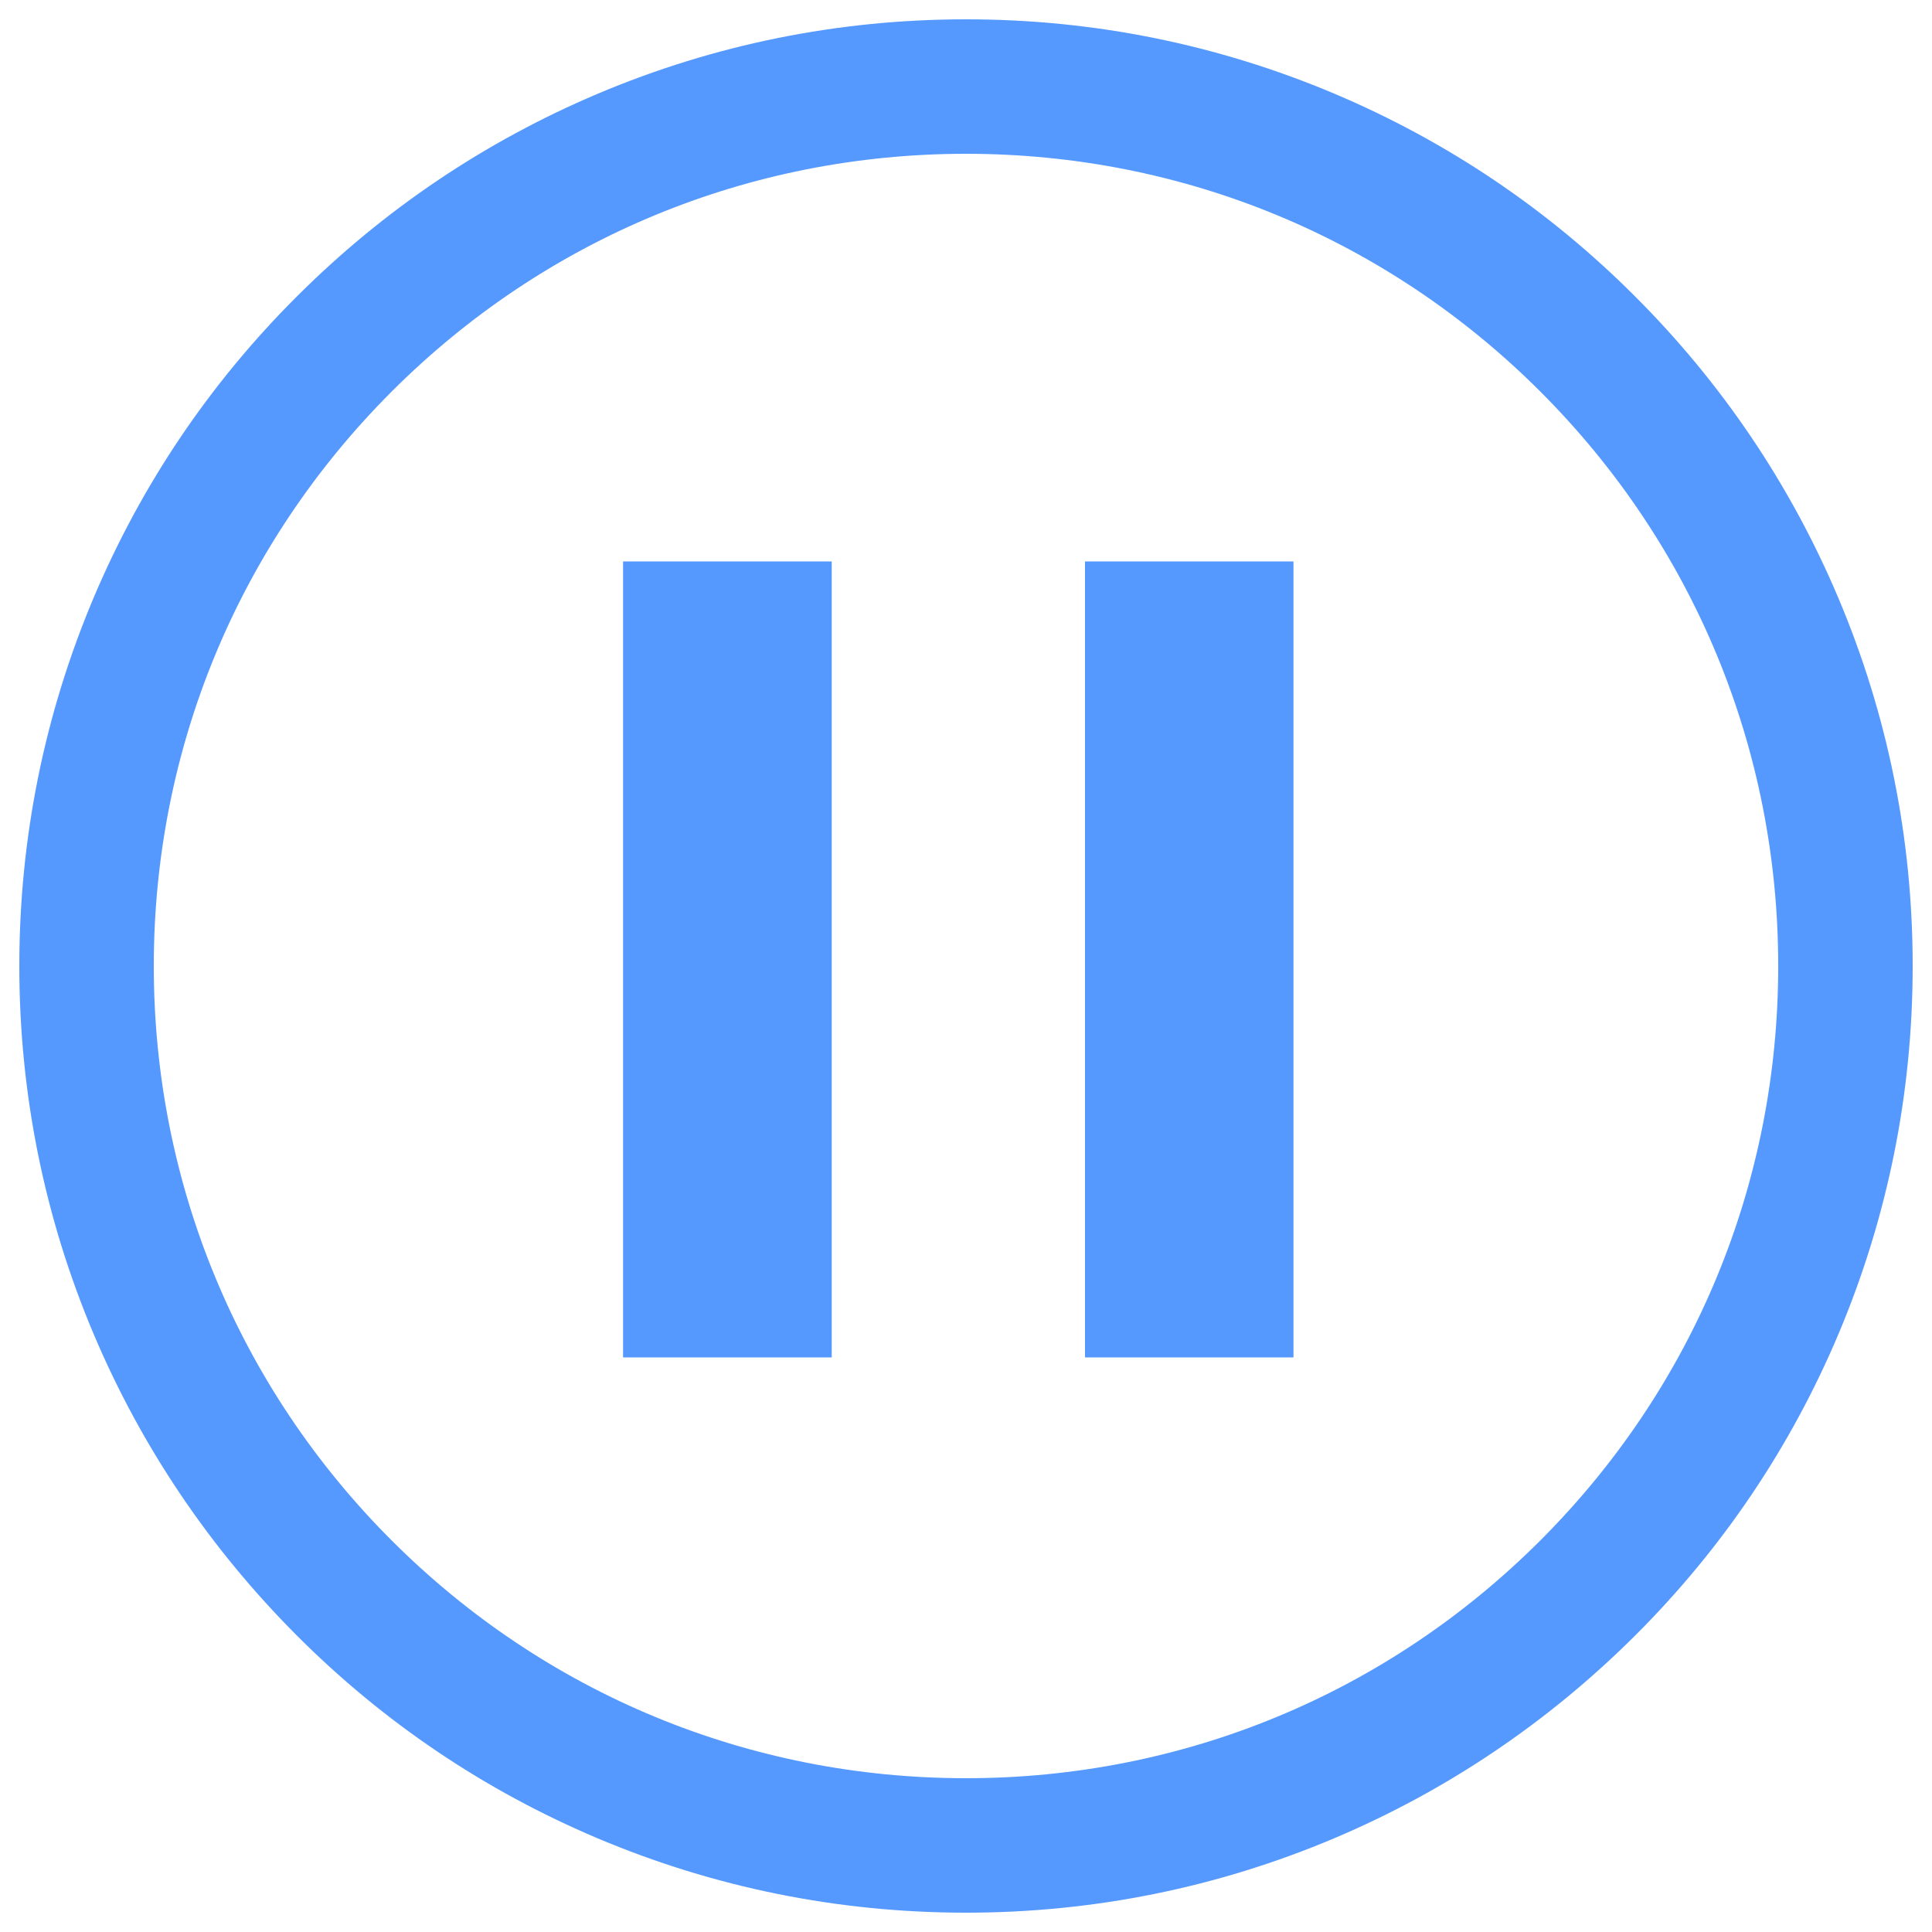
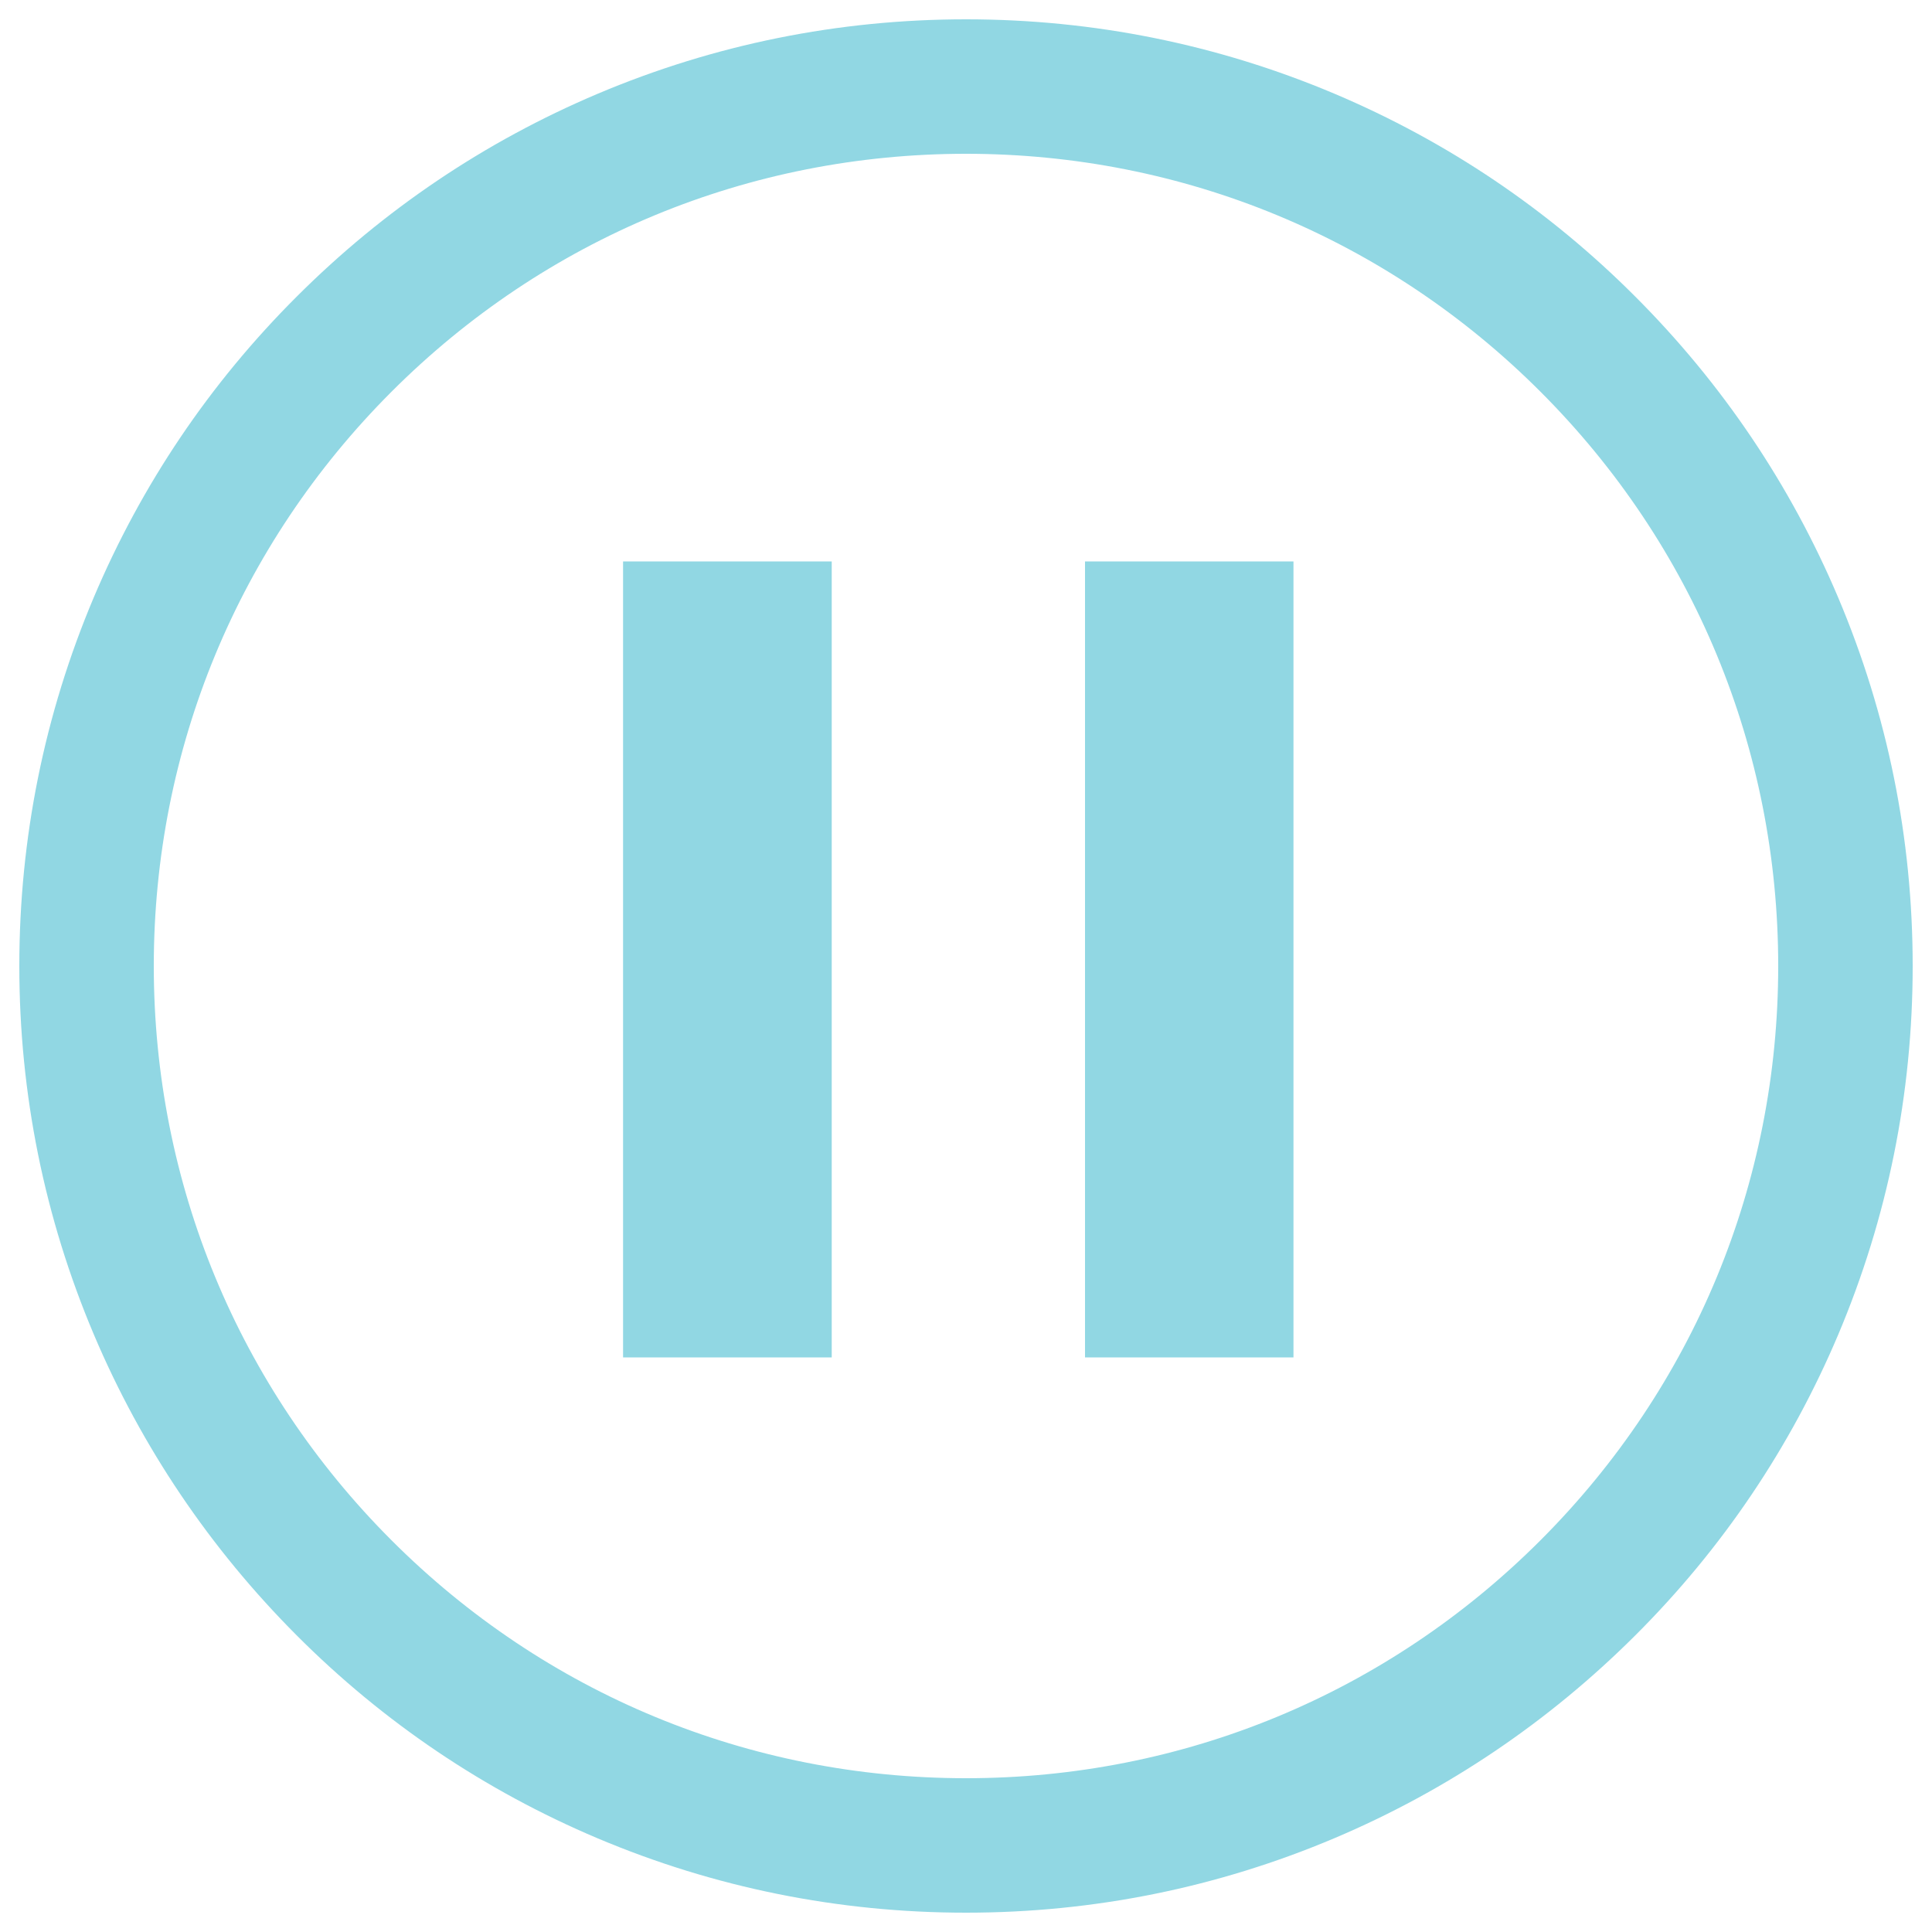
<svg xmlns="http://www.w3.org/2000/svg" version="1.1" x="0px" y="0px" viewBox="0 0 1000 1000" enable-background="new 0 0 1000 1000" xml:space="preserve" id="svg12">
  <defs id="defs16" />
-   <g id="g10" style="fill:#5599ff">
-     <path d="M500,990c-66.1,0-130.3-13-190.7-38.5c-58.4-24.7-110.8-60-155.7-105s-80.3-97.4-105-155.7C23,630.3,10,566.1,10,500c0-66.1,13-130.3,38.5-190.7c24.7-58.4,60-110.8,105-155.7c45-45,97.4-80.3,155.7-105C369.7,23,433.9,10,500,10c66.1,0,130.3,13,190.7,38.5c58.4,24.7,110.8,60,155.7,105c45,45,80.3,97.4,105,155.7C977,369.7,990,433.9,990,500c0,66.1-13,130.3-38.5,190.7c-24.7,58.4-60,110.8-105,155.7s-97.4,80.3-155.7,105C630.3,977,566.1,990,500,990z M500,79.6c-112.3,0-217.9,43.7-297.3,123.1C123.3,282.1,79.6,387.7,79.6,500s43.7,217.9,123.1,297.3c79.4,79.4,185,123.1,297.3,123.1c112.3,0,217.9-43.7,297.3-123.1c79.4-79.4,123.1-185,123.1-297.3s-43.7-217.9-123.1-297.3C717.9,123.3,612.3,79.6,500,79.6z" id="path4" style="fill:#5599ff" />
-     <path d="M322.5,290.6h108v412h-108V290.6z" id="path6" style="fill:#5599ff" />
-     <path d="M561.6,290.6h107.9v412H561.6V290.6z" id="path8" style="fill:#5599ff" />
+   <g id="g10" style="fill:#91d7e3;fill-opacity:1">
+     <path d="M500,990c-66.1,0-130.3-13-190.7-38.5c-58.4-24.7-110.8-60-155.7-105s-80.3-97.4-105-155.7C23,630.3,10,566.1,10,500c0-66.1,13-130.3,38.5-190.7c24.7-58.4,60-110.8,105-155.7c45-45,97.4-80.3,155.7-105C369.7,23,433.9,10,500,10c66.1,0,130.3,13,190.7,38.5c58.4,24.7,110.8,60,155.7,105c45,45,80.3,97.4,105,155.7C977,369.7,990,433.9,990,500c0,66.1-13,130.3-38.5,190.7c-24.7,58.4-60,110.8-105,155.7s-97.4,80.3-155.7,105C630.3,977,566.1,990,500,990z M500,79.6c-112.3,0-217.9,43.7-297.3,123.1C123.3,282.1,79.6,387.7,79.6,500s43.7,217.9,123.1,297.3c79.4,79.4,185,123.1,297.3,123.1c112.3,0,217.9-43.7,297.3-123.1c79.4-79.4,123.1-185,123.1-297.3s-43.7-217.9-123.1-297.3C717.9,123.3,612.3,79.6,500,79.6z" id="path4" style="fill:#91d7e3;fill-opacity:1" />
+     <path d="M322.5,290.6h108v412h-108V290.6z" id="path6" style="fill:#91d7e3;fill-opacity:1" />
+     <path d="M561.6,290.6h107.9v412H561.6V290.6z" id="path8" style="fill:#91d7e3;fill-opacity:1" />
  </g>
</svg>
